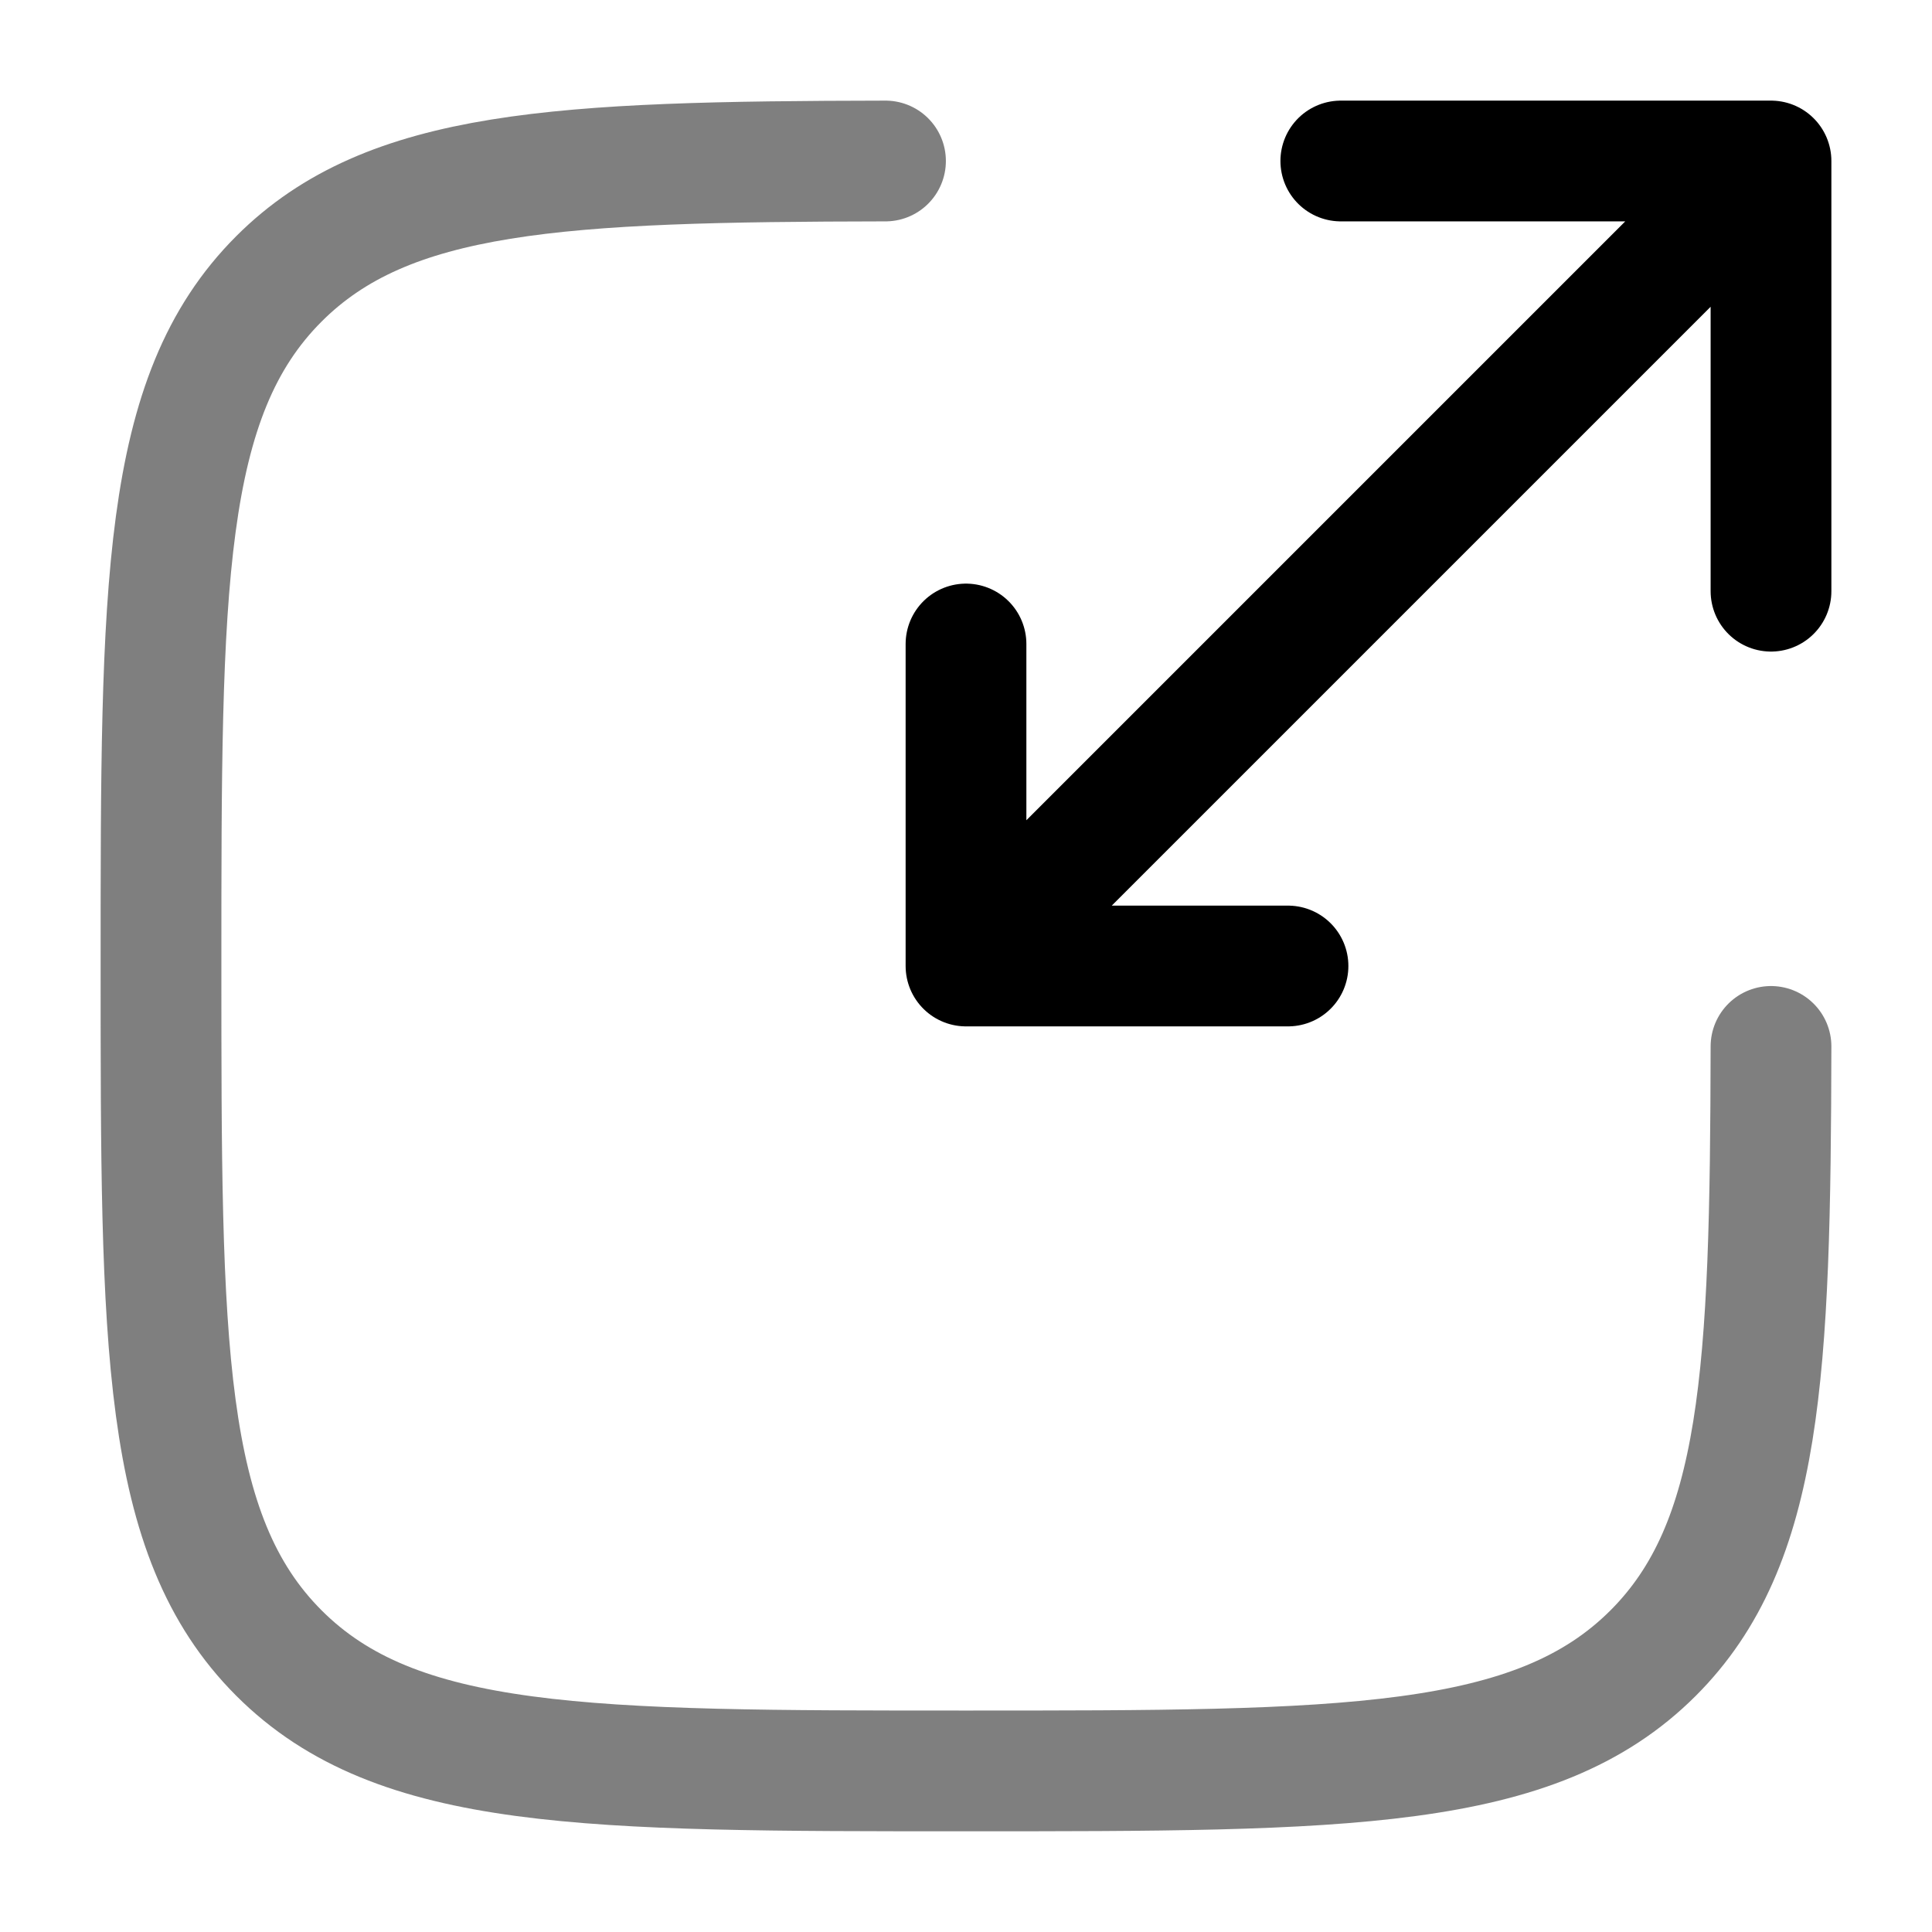
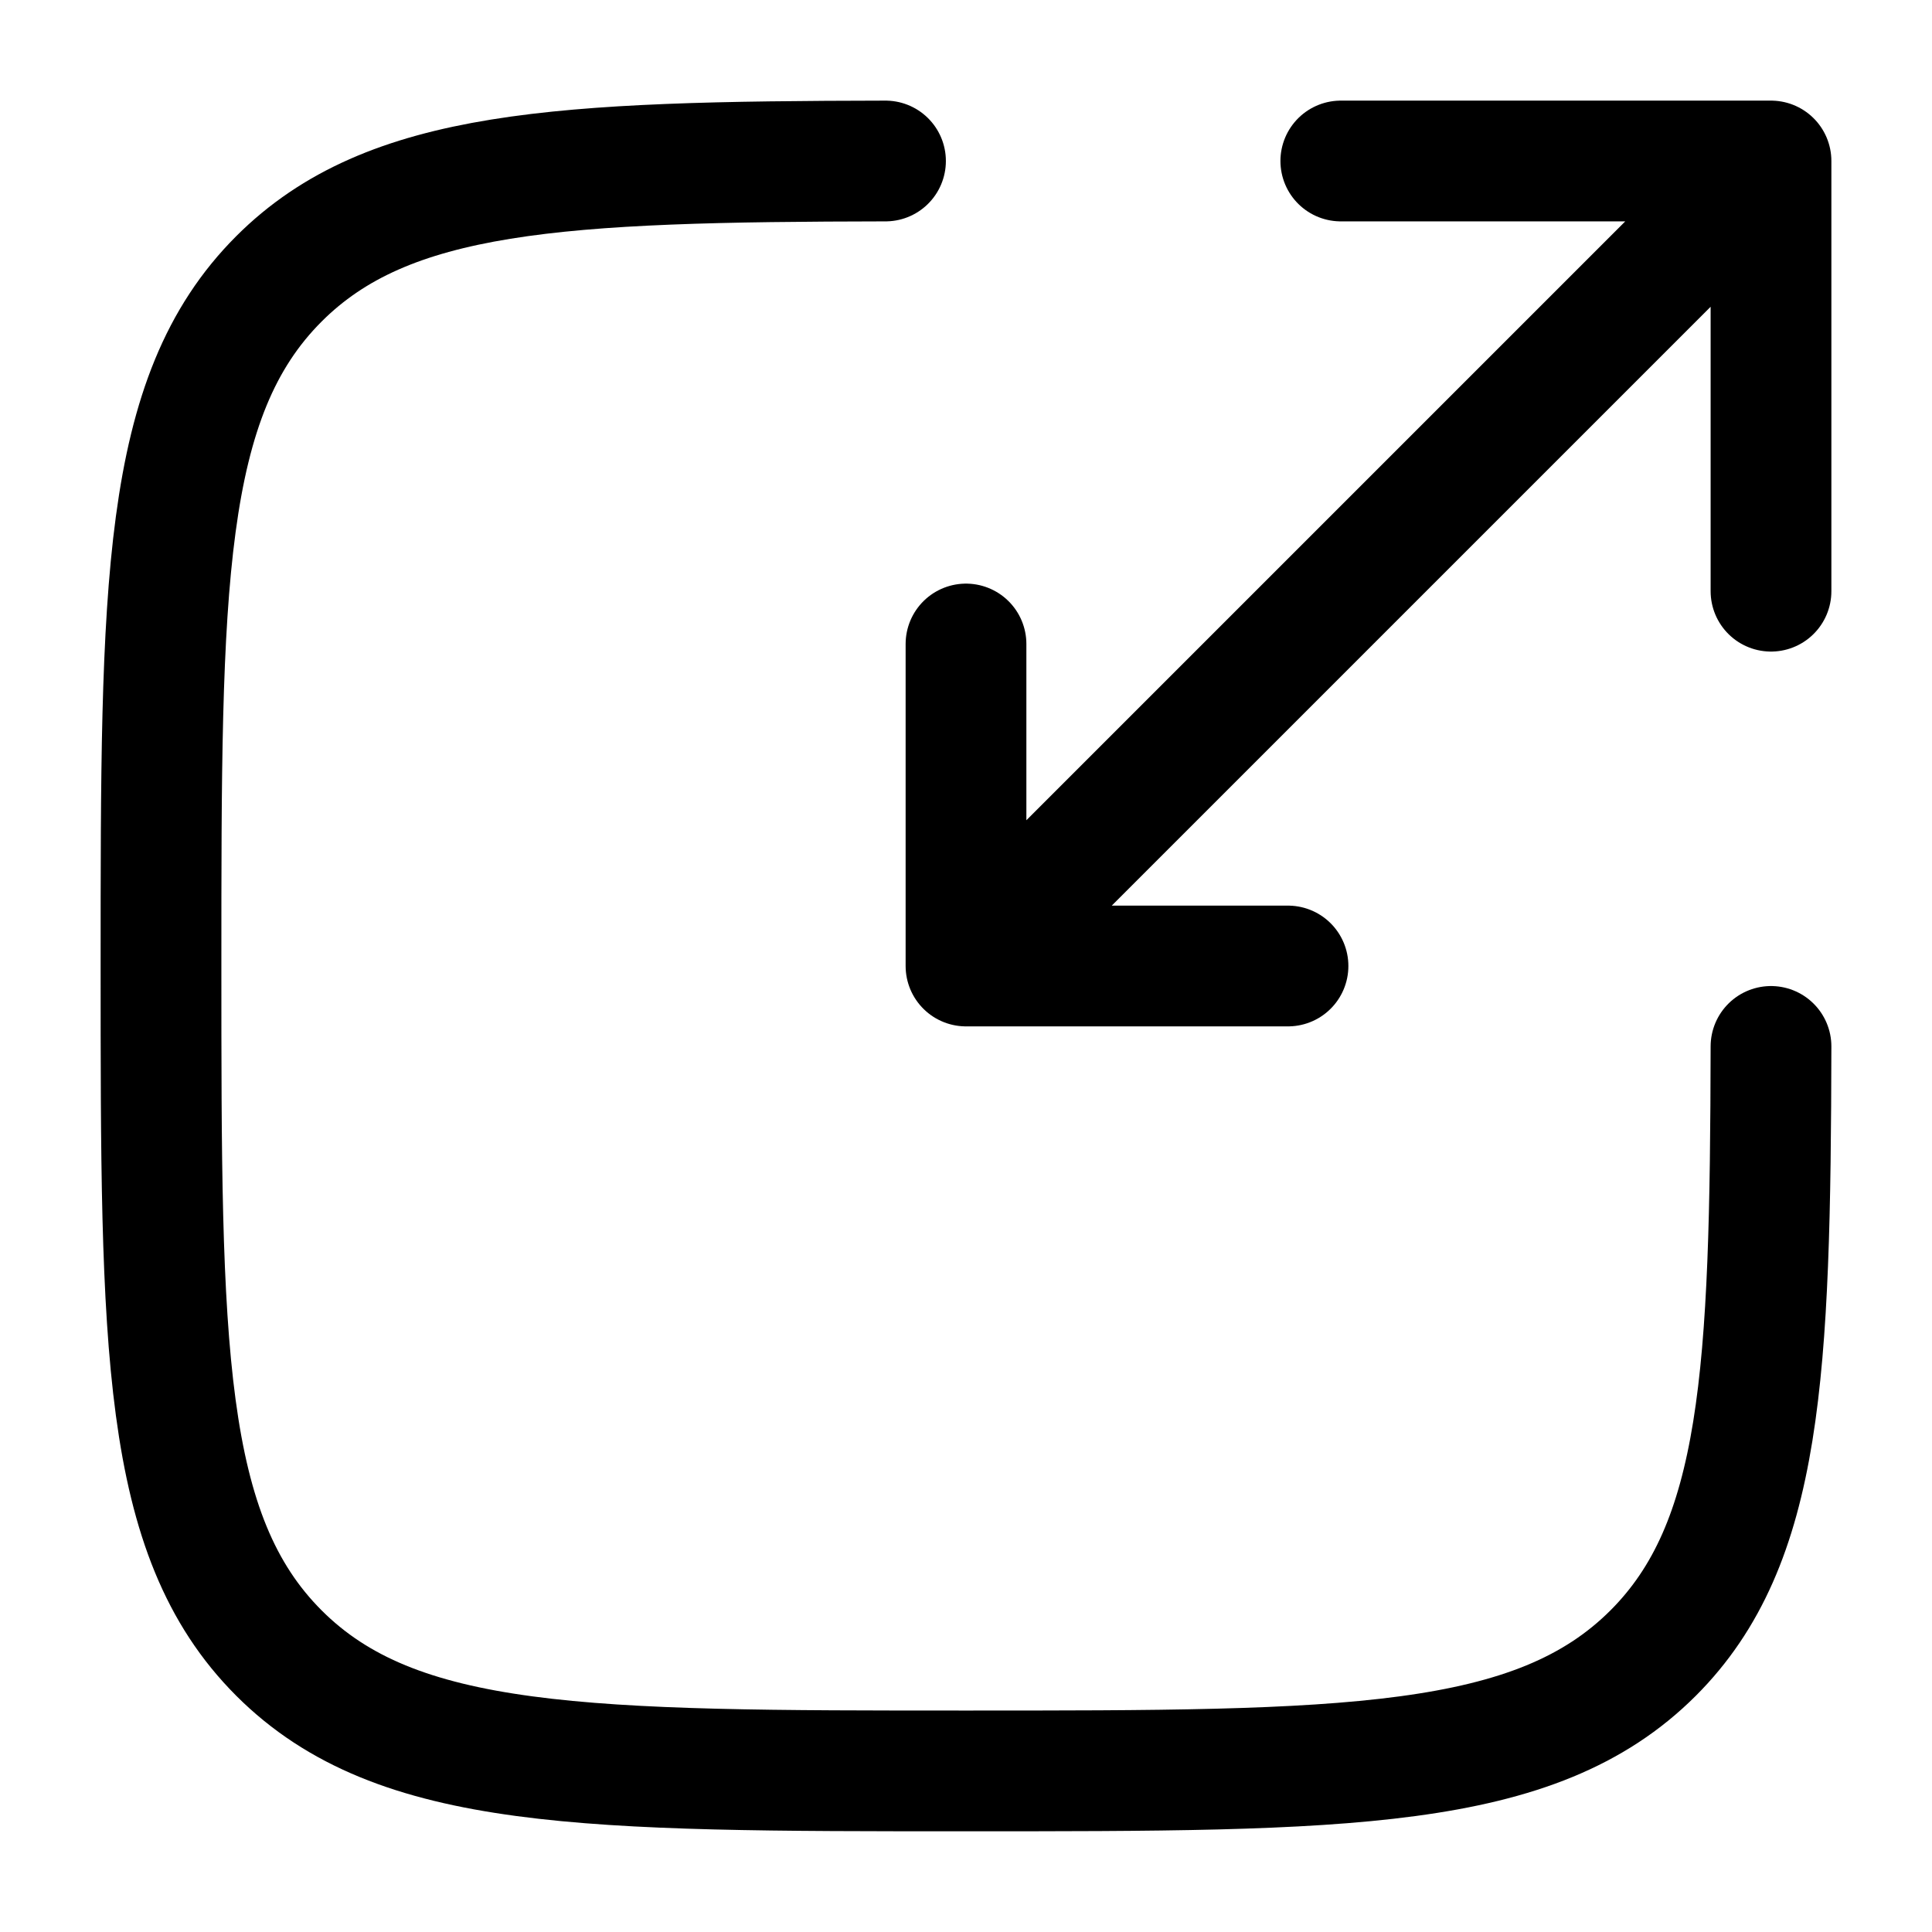
<svg xmlns="http://www.w3.org/2000/svg" width="800px" height="800px" viewBox="0 0 24 24" fill="none">
-   <path opacity="0.5" d="M11 2C6.945 2.007 4.822 2.107 3.465 3.464C2 4.928 2 7.285 2 11.999C2 16.713 2 19.07 3.465 20.535C4.929 21.999 7.286 21.999 12 21.999C16.714 21.999 19.071 21.999 20.536 20.535C21.893 19.178 21.992 17.055 22 12.999" stroke="#000000" stroke-width="1.5" stroke-linecap="round" />
+   <path d="M11 2C6.945 2.007 4.822 2.107 3.465 3.464C2 4.928 2 7.285 2 11.999C2 16.713 2 19.07 3.465 20.535C4.929 21.999 7.286 21.999 12 21.999C16.714 21.999 19.071 21.999 20.536 20.535C21.893 19.178 21.992 17.055 22 12.999" stroke="#000000" stroke-width="1.5" stroke-linecap="round" />
  <path d="M13 11L22 2M22 2H16.656M22 2V7.344M21 3L12 12M12 12H16M12 12V8" stroke="#000000" stroke-width="1.5" stroke-linecap="round" stroke-linejoin="round" />
</svg>
